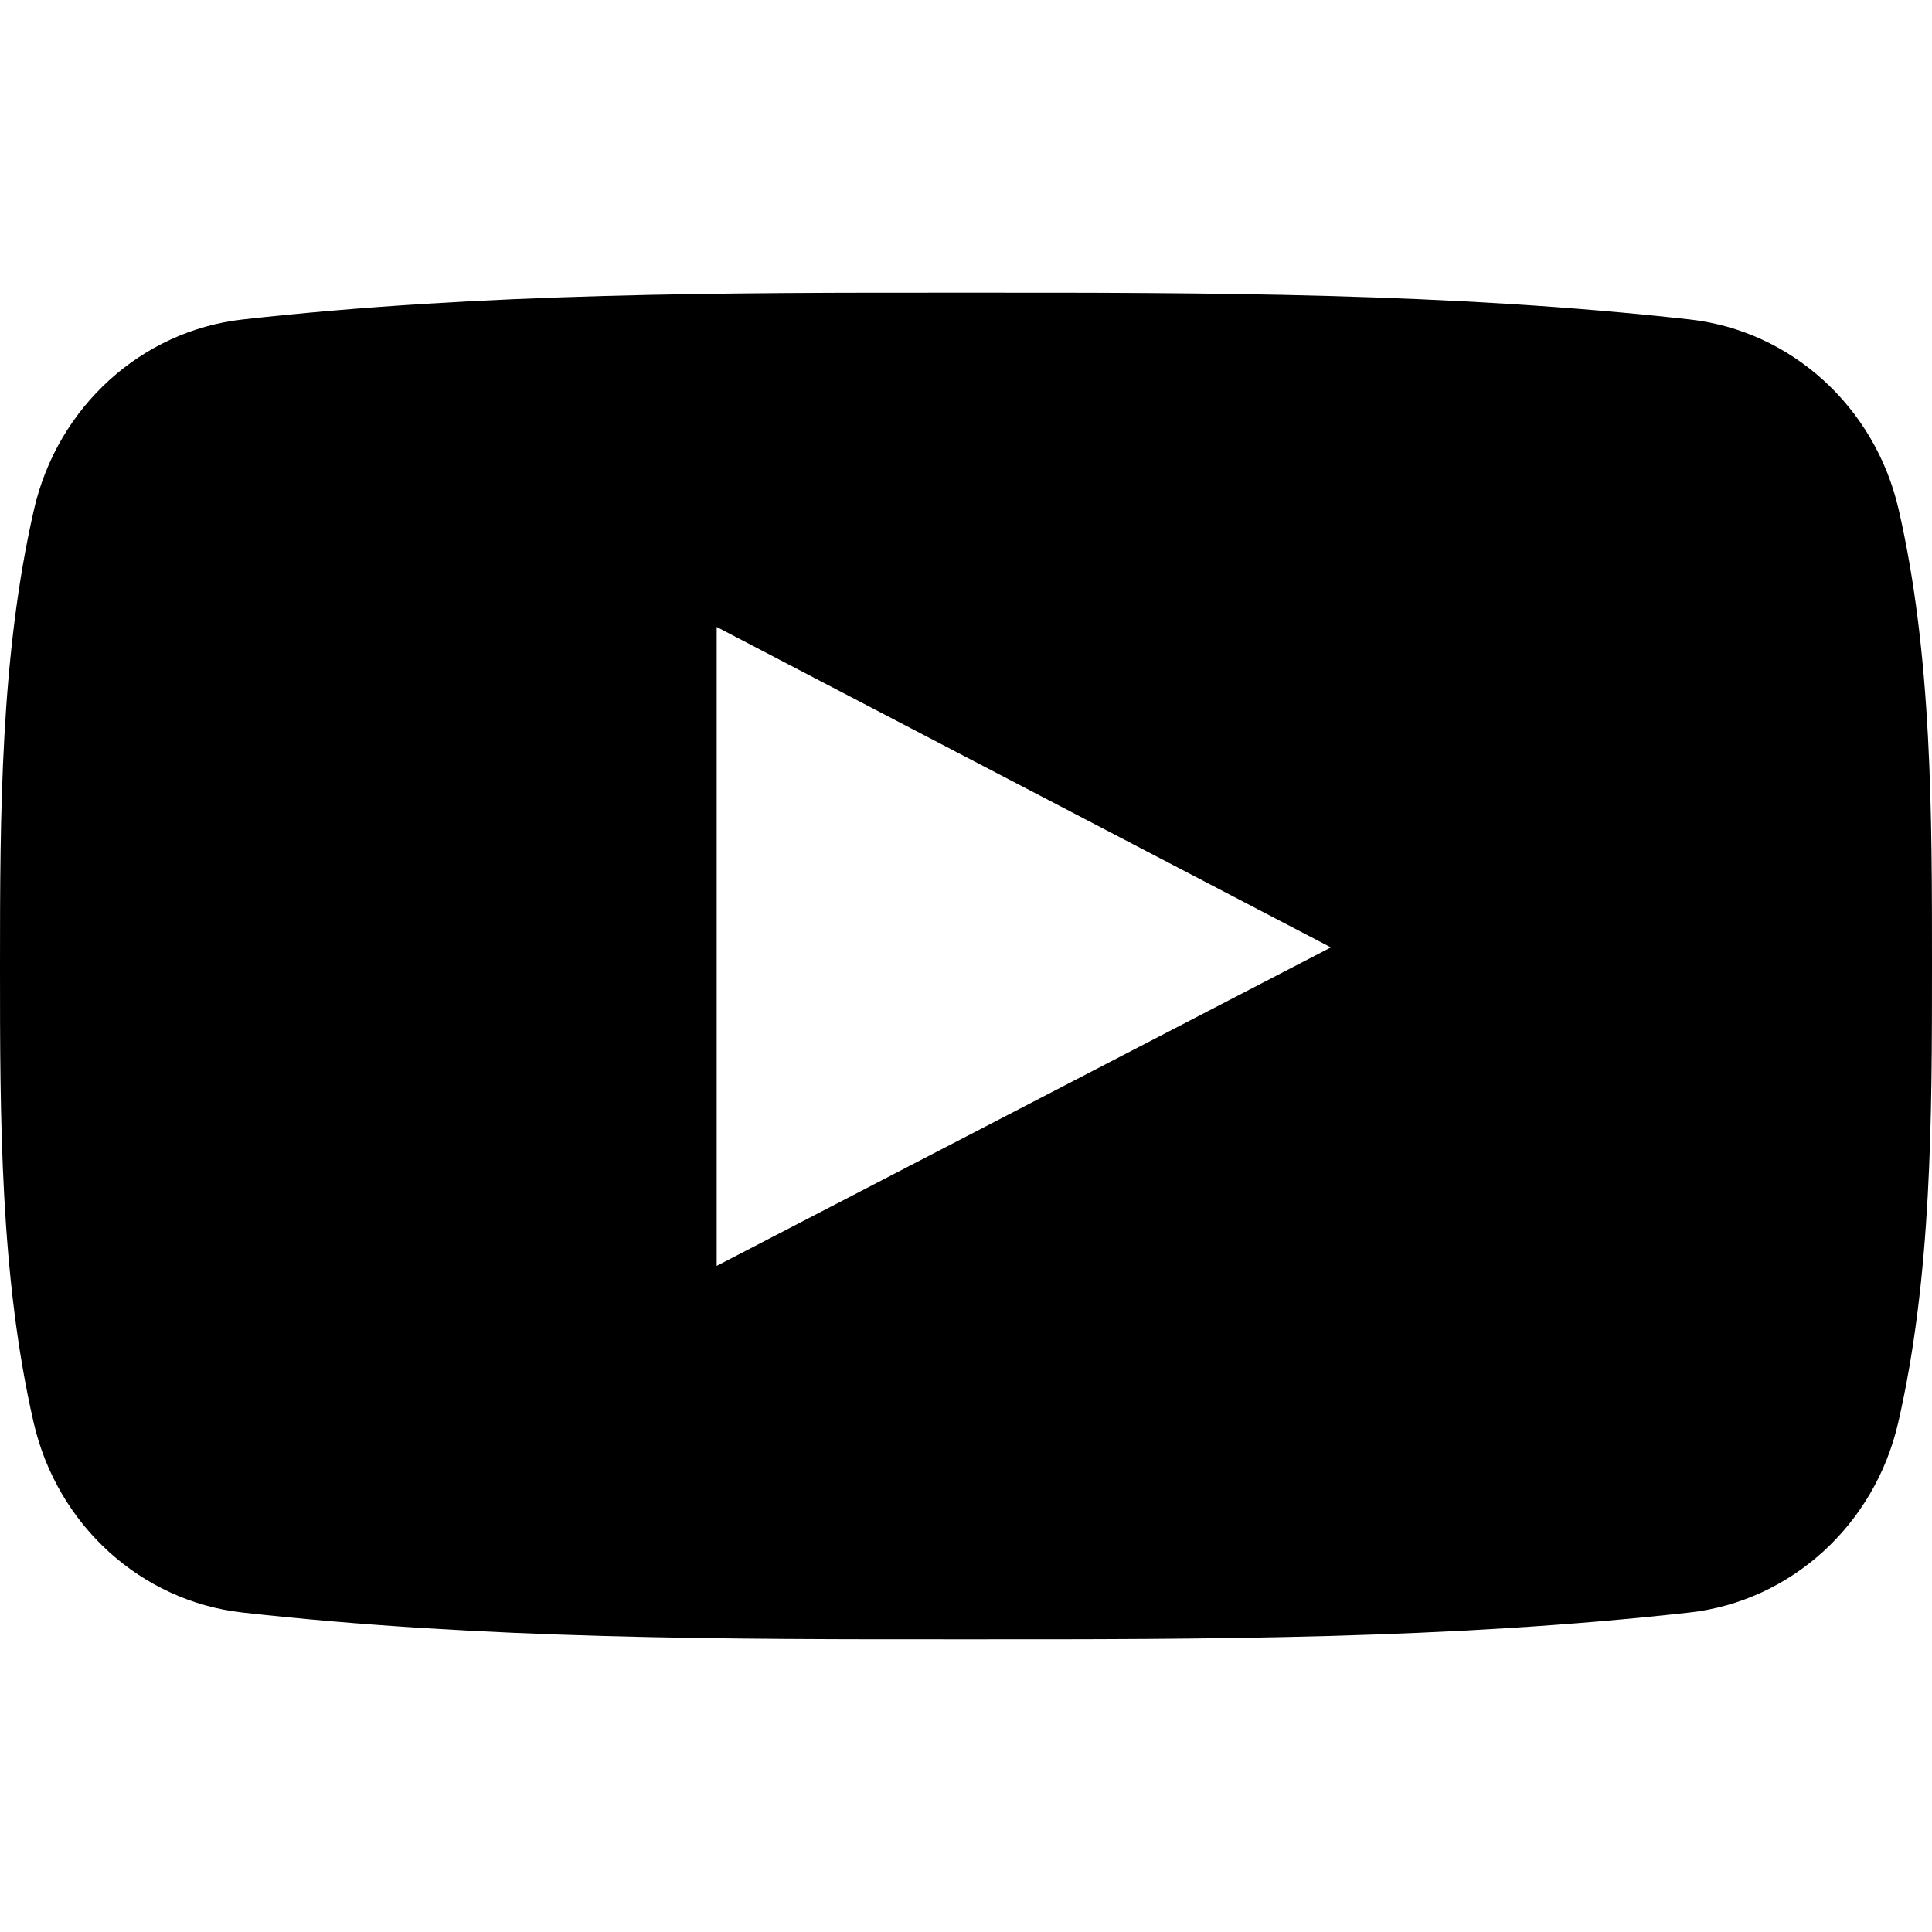
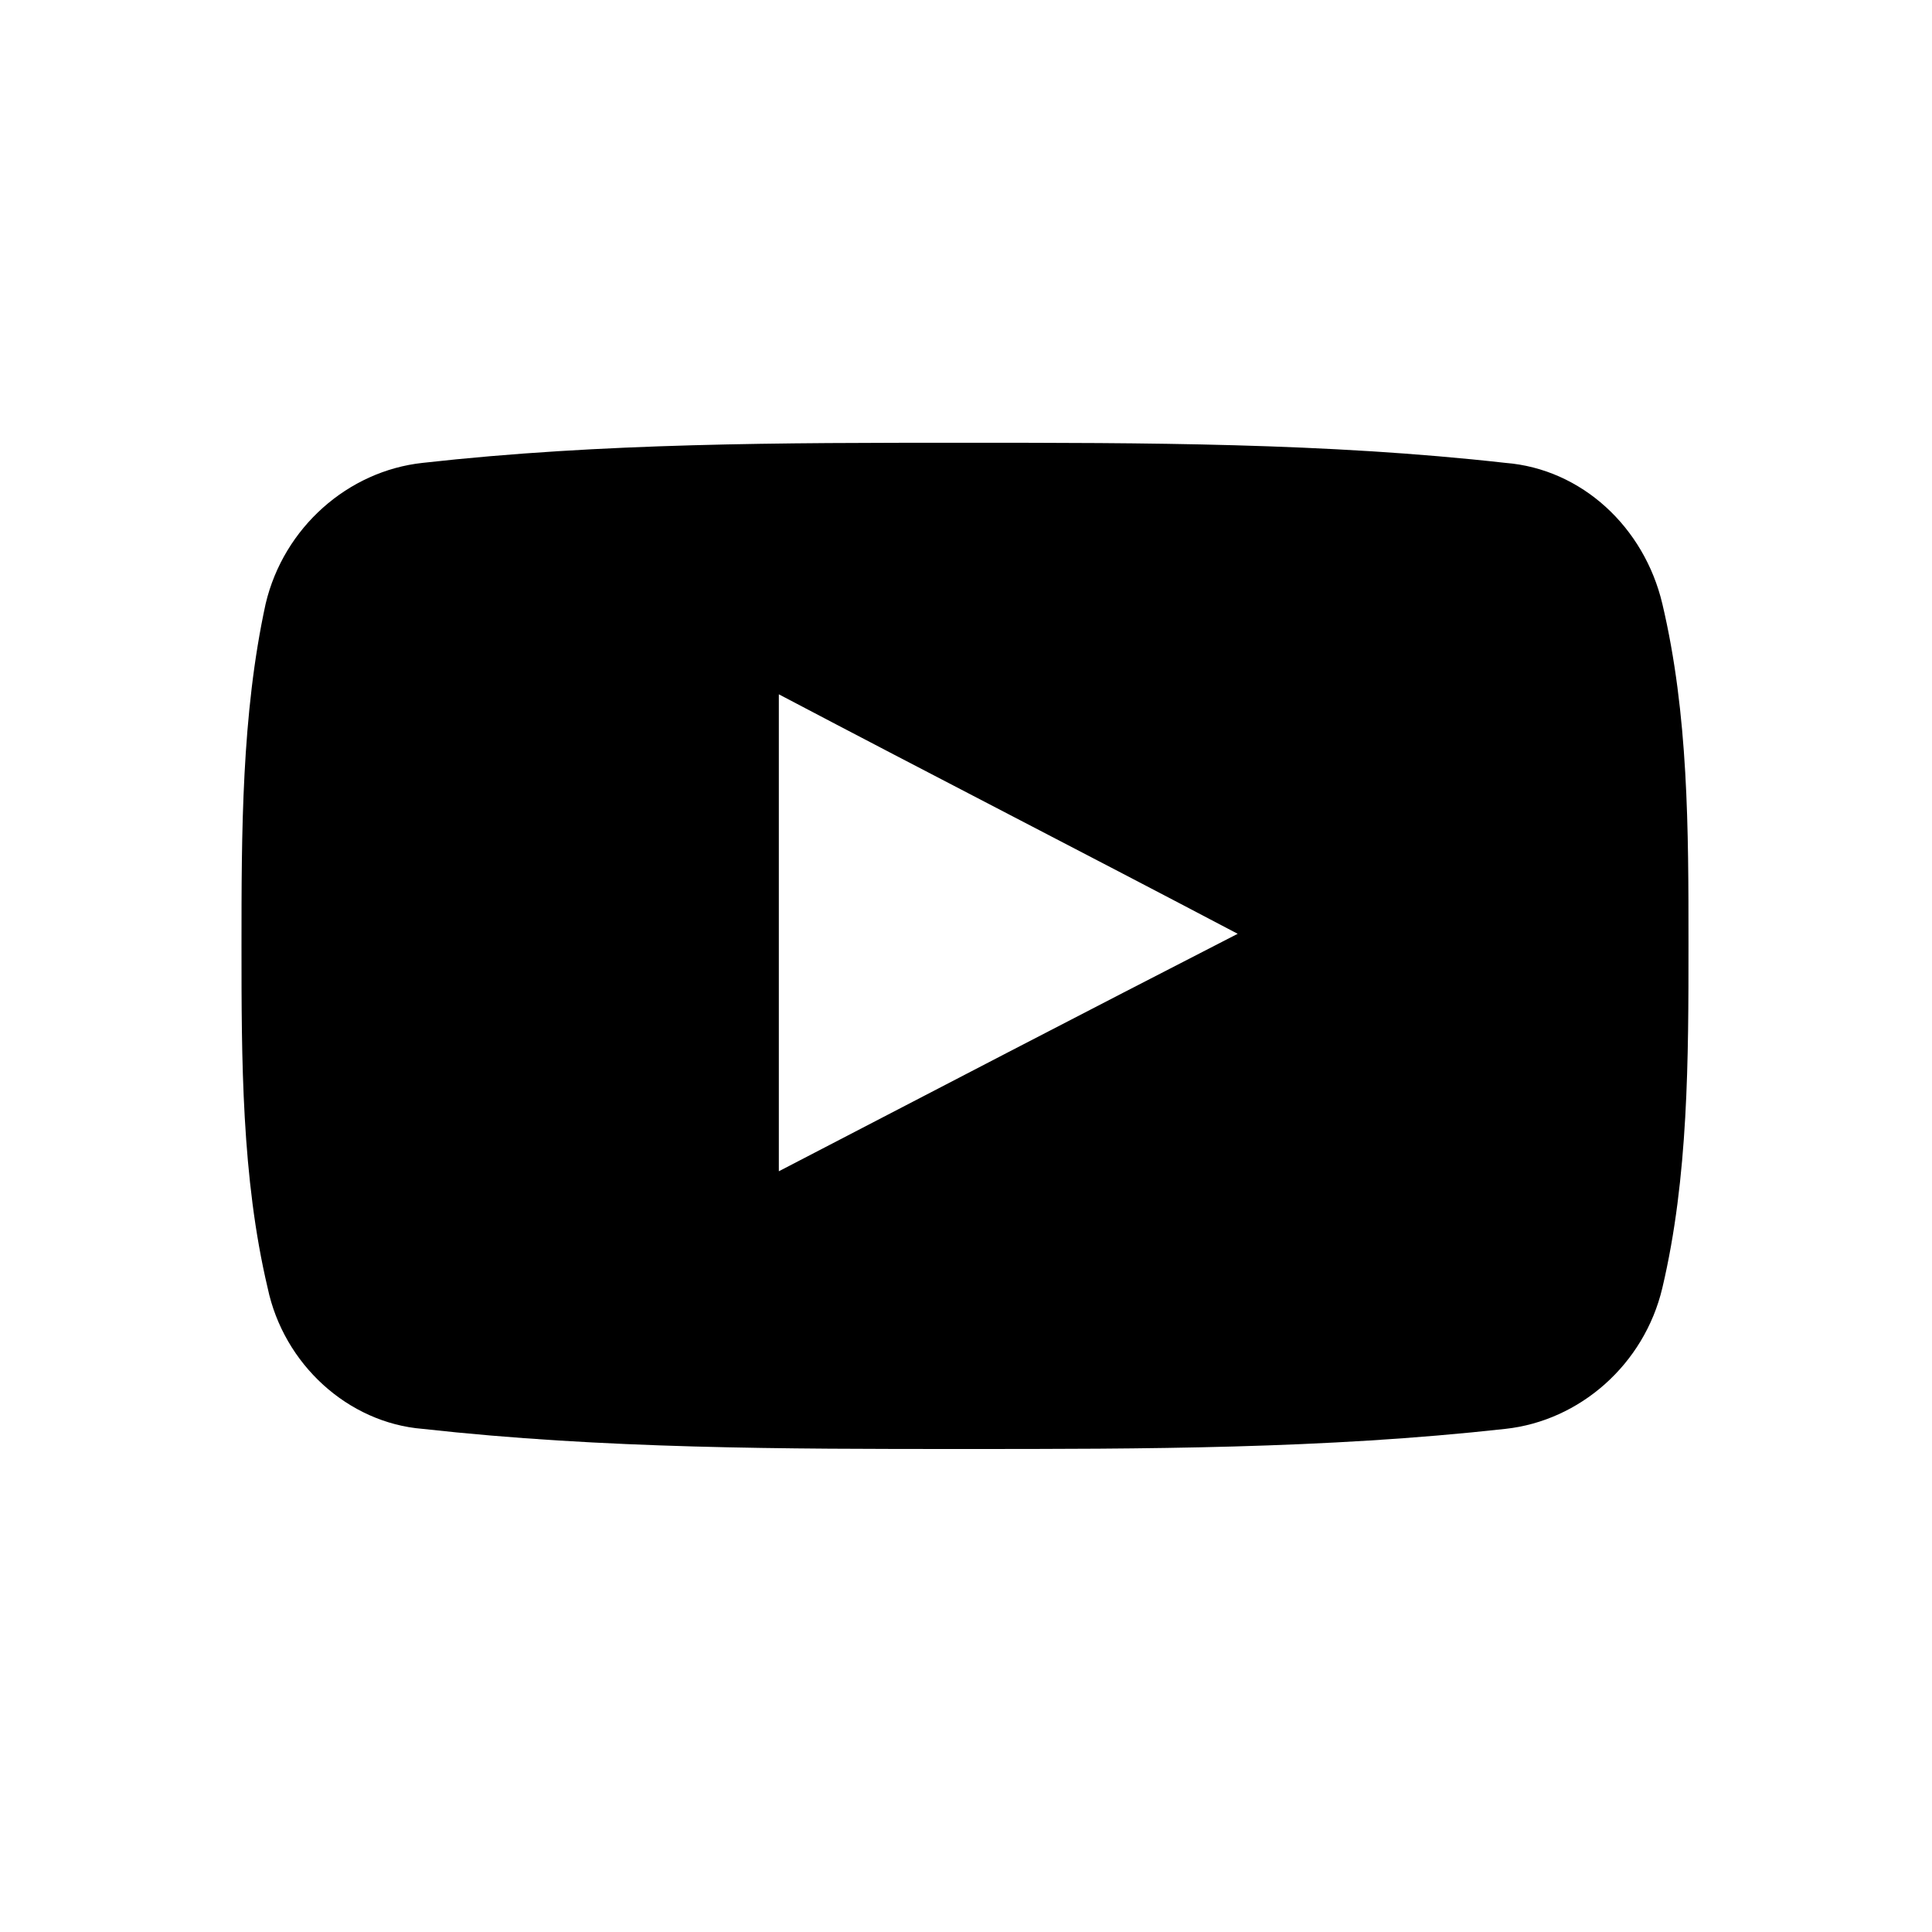
- <svg xmlns="http://www.w3.org/2000/svg" version="1.1" id="Capa_1" x="0px" y="0px" width="96.875px" height="96.875px" viewBox="0 0 96.875 96.875" style="enable-background:new 0 0 96.875 96.875;" xml:space="preserve">
+ <svg xmlns="http://www.w3.org/2000/svg" version="1.1" id="Capa_1" x="0px" y="0px" viewBox="0 0 96 96" style="enable-background:new 0 0 96 96;" xml:space="preserve">
  <g>
-     <path d="M95.201,25.538c-1.186-5.152-5.4-8.953-10.473-9.52c-12.013-1.341-24.172-1.348-36.275-1.341   c-12.105-0.007-24.266,0-36.279,1.341c-5.07,0.567-9.281,4.368-10.467,9.52C0.019,32.875,0,40.884,0,48.438   C0,55.992,0,64,1.688,71.336c1.184,5.151,5.396,8.952,10.469,9.52c12.012,1.342,24.172,1.349,36.277,1.342   c12.107,0.007,24.264,0,36.275-1.342c5.07-0.567,9.285-4.368,10.471-9.52c1.689-7.337,1.695-15.345,1.695-22.898   C96.875,40.884,96.889,32.875,95.201,25.538z M35.936,63.474c0-10.716,0-21.32,0-32.037c10.267,5.357,20.466,10.678,30.798,16.068   C56.434,52.847,46.23,58.136,35.936,63.474z" />
+     <path d="M82.6,30c-0.9-3.8-4-6.7-7.8-7c-8.9-1-18-1-26.9-1c-9,0-18,0-26.9,1c-3.7,0.4-6.9,3.2-7.8,7C12,35.5,12,41.4,12,47   s0,11.5,1.3,17c0.8,3.8,4,6.7,7.7,7c9,1,18,1,26.9,1s17.9,0,26.9-1c3.7-0.4,6.9-3.2,7.8-7c1.3-5.5,1.3-11.4,1.3-17.1   S83.9,35.5,82.6,30z M38.7,58.2c0-7.9,0-15.8,0-23.7c7.6,4,15.2,7.9,22.8,11.9C53.9,50.3,46.4,54.2,38.7,58.2z" />
  </g>
-   <g>
- </g>
-   <g>
- </g>
-   <g>
- </g>
-   <g>
- </g>
-   <g>
- </g>
-   <g>
- </g>
-   <g>
- </g>
-   <g>
- </g>
-   <g>
- </g>
-   <g>
- </g>
-   <g>
- </g>
-   <g>
- </g>
-   <g>
- </g>
-   <g>
- </g>
-   <g>
- </g>
</svg>
